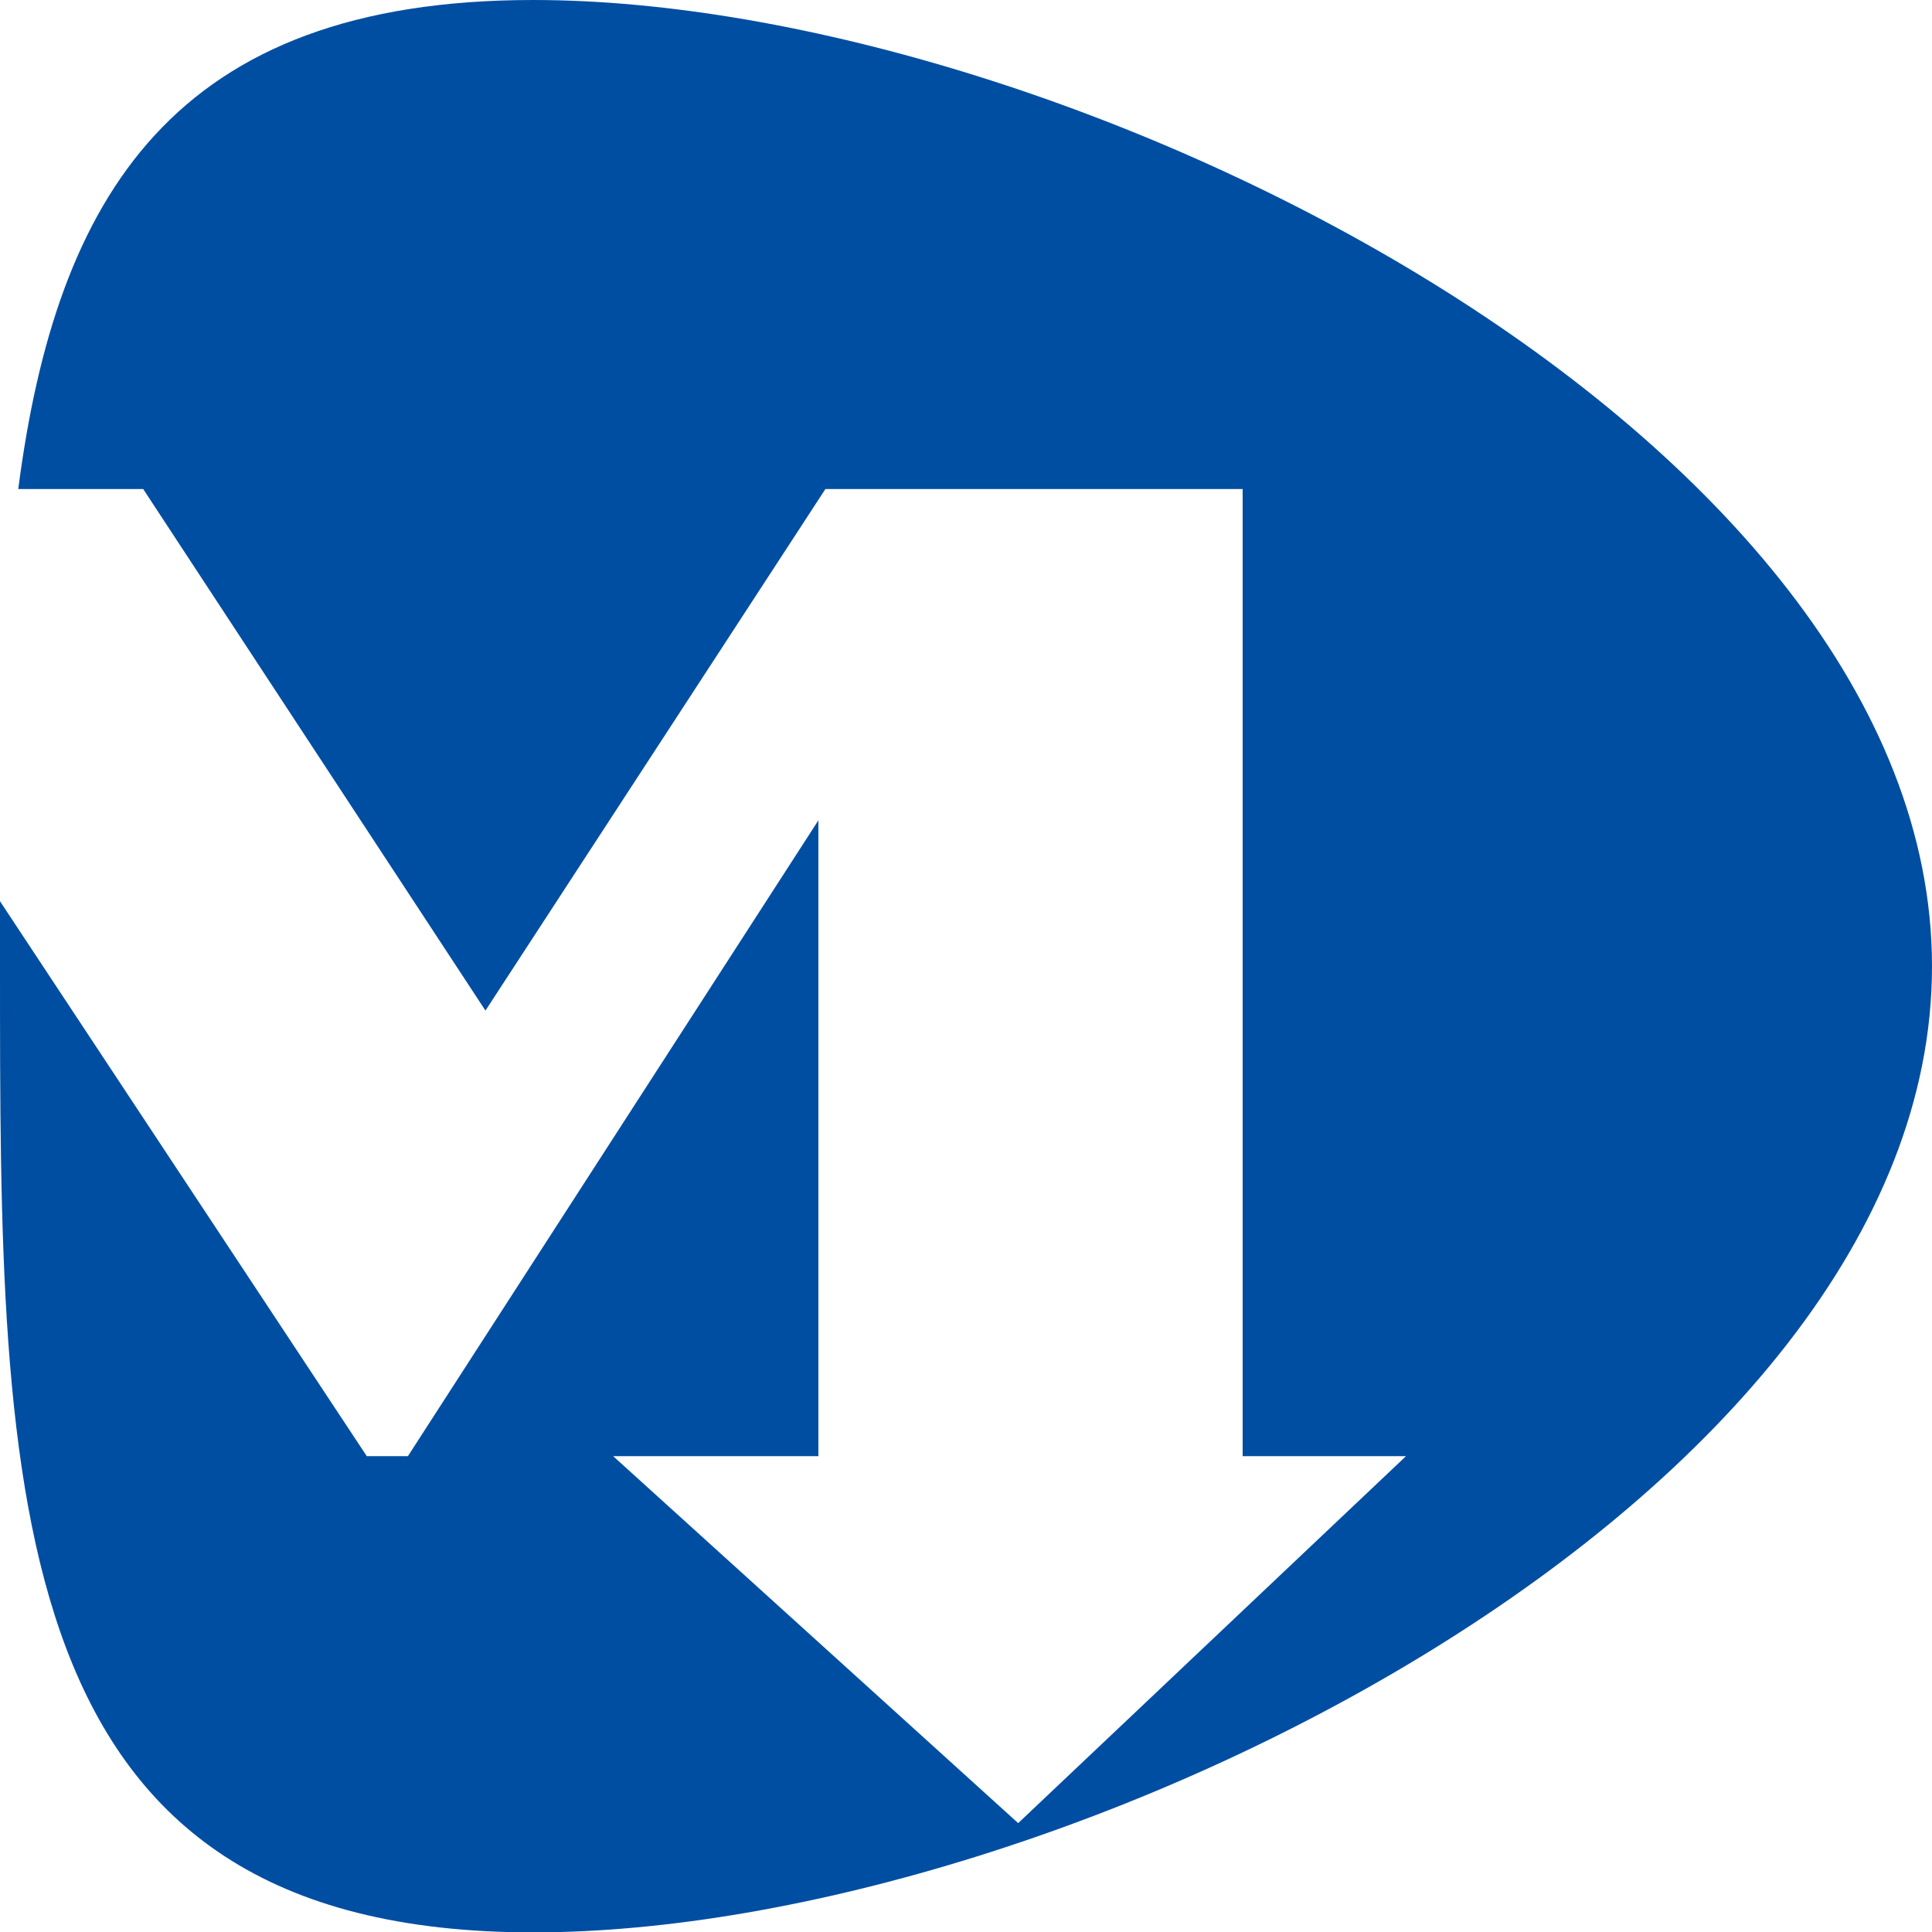
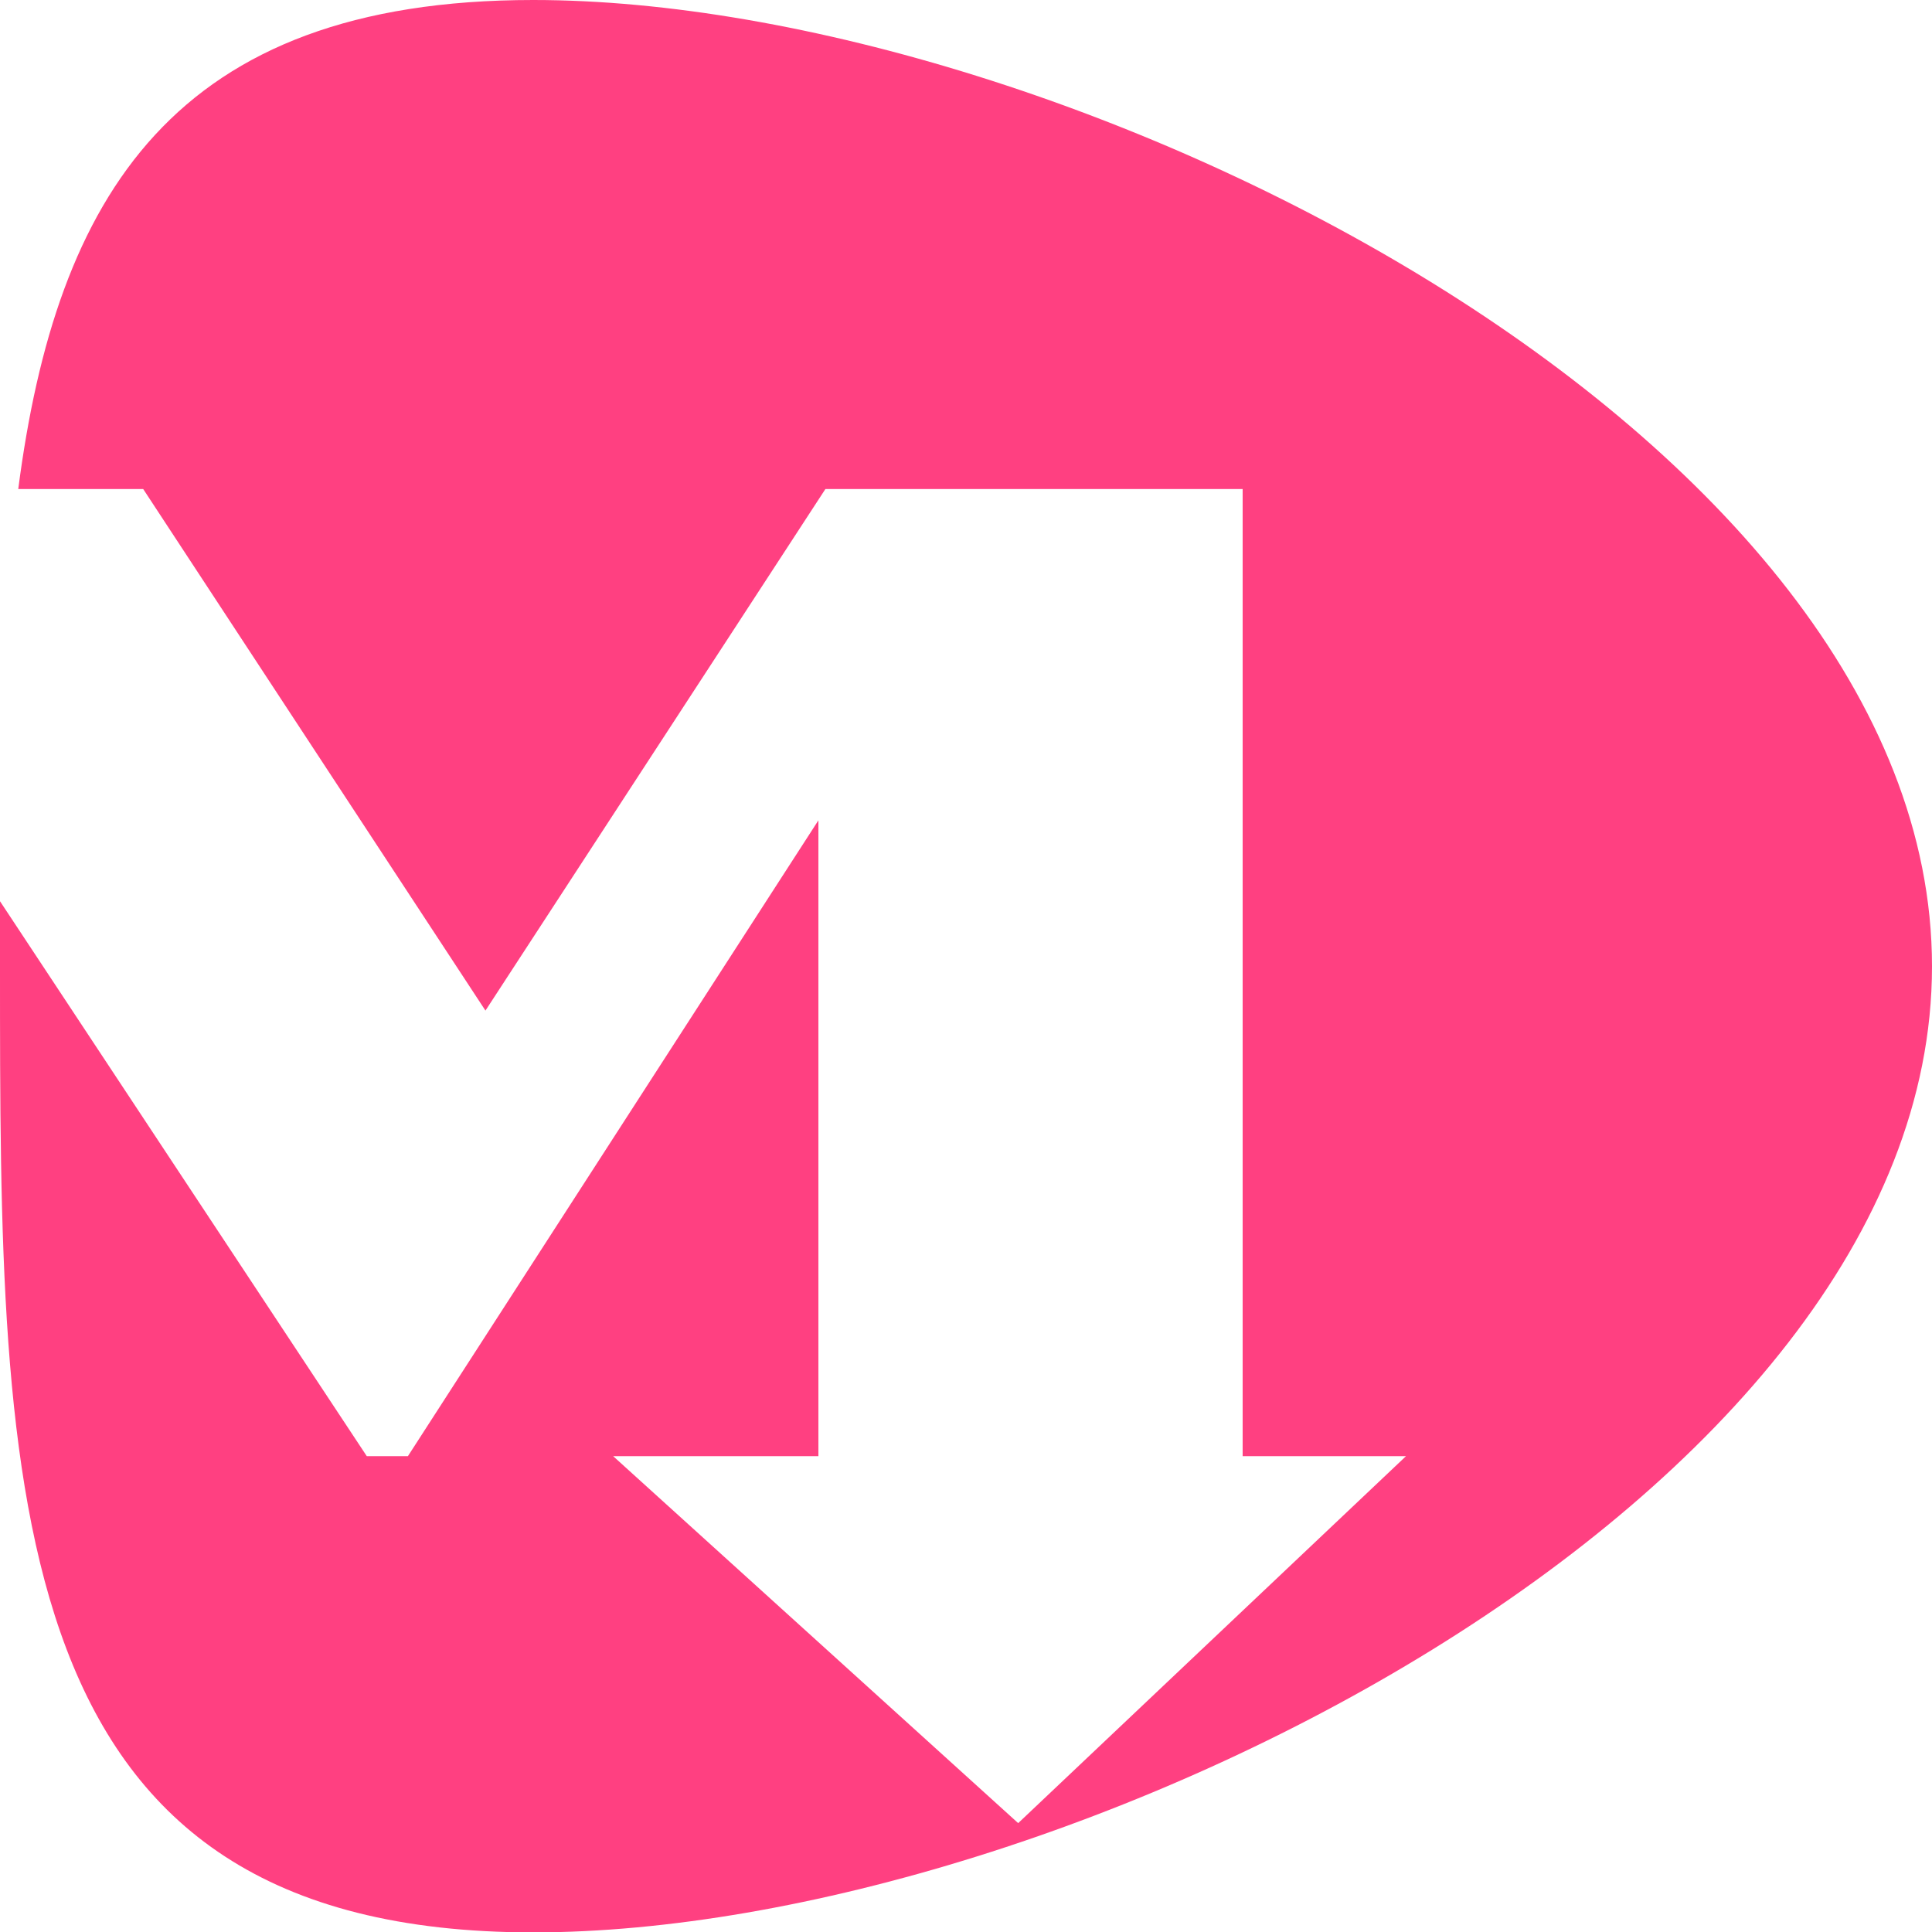
<svg xmlns="http://www.w3.org/2000/svg" id="图层_1" data-name="图层 1" viewBox="0 0 201.06 201.06">
  <defs>
-     <style>.cls-1{fill:#004ea2;}</style>
+     <style>.cls-1{fill:#FF4081;}</style>
  </defs>
  <path class="cls-1" d="M259.32,275.21c-37.47,0-49.64,20.5-53.59,50.89h13l35.62,54.28,35.38-54.28h43.42V426.75h17l-40.36,38.19-42.15-38.19H289V360.58l-42.72,66.17H242L203.83,369v6.78c0,55.52,0,100.53,55.49,100.53s145.57-45,145.57-100.53S314.84,275.21,259.32,275.21Z" transform="translate(-203.83 -275.21)" />
</svg>
